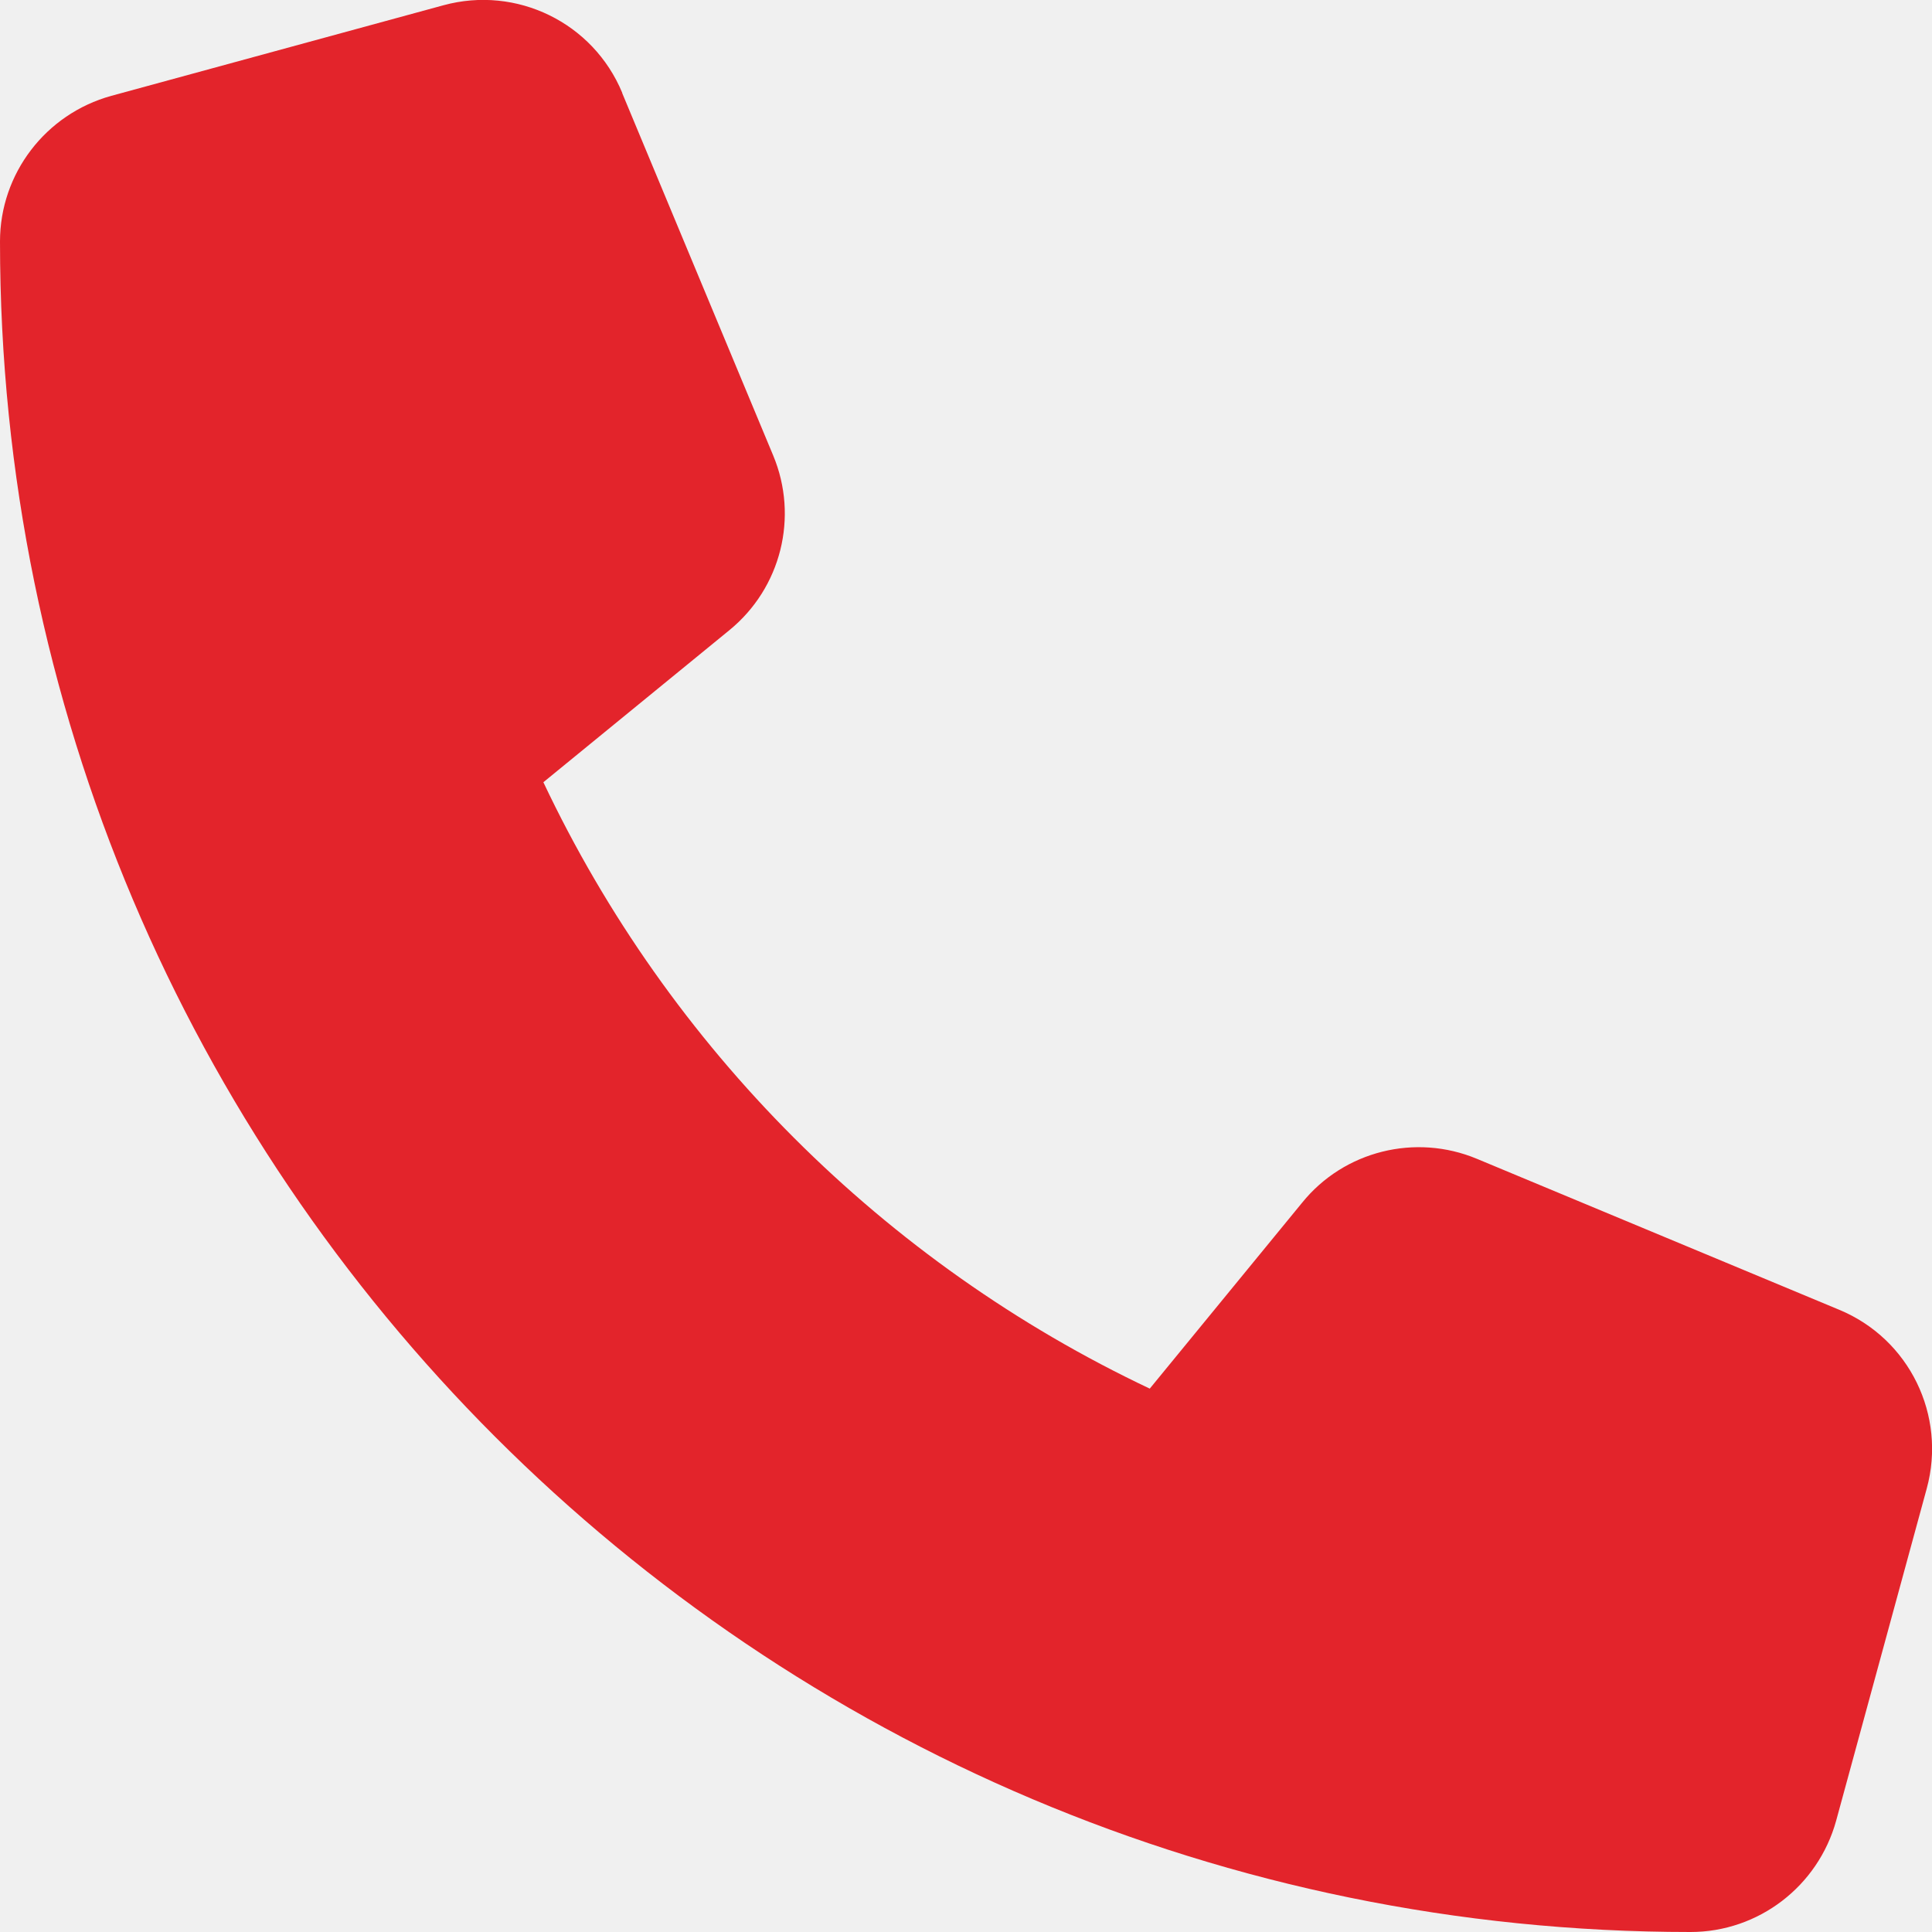
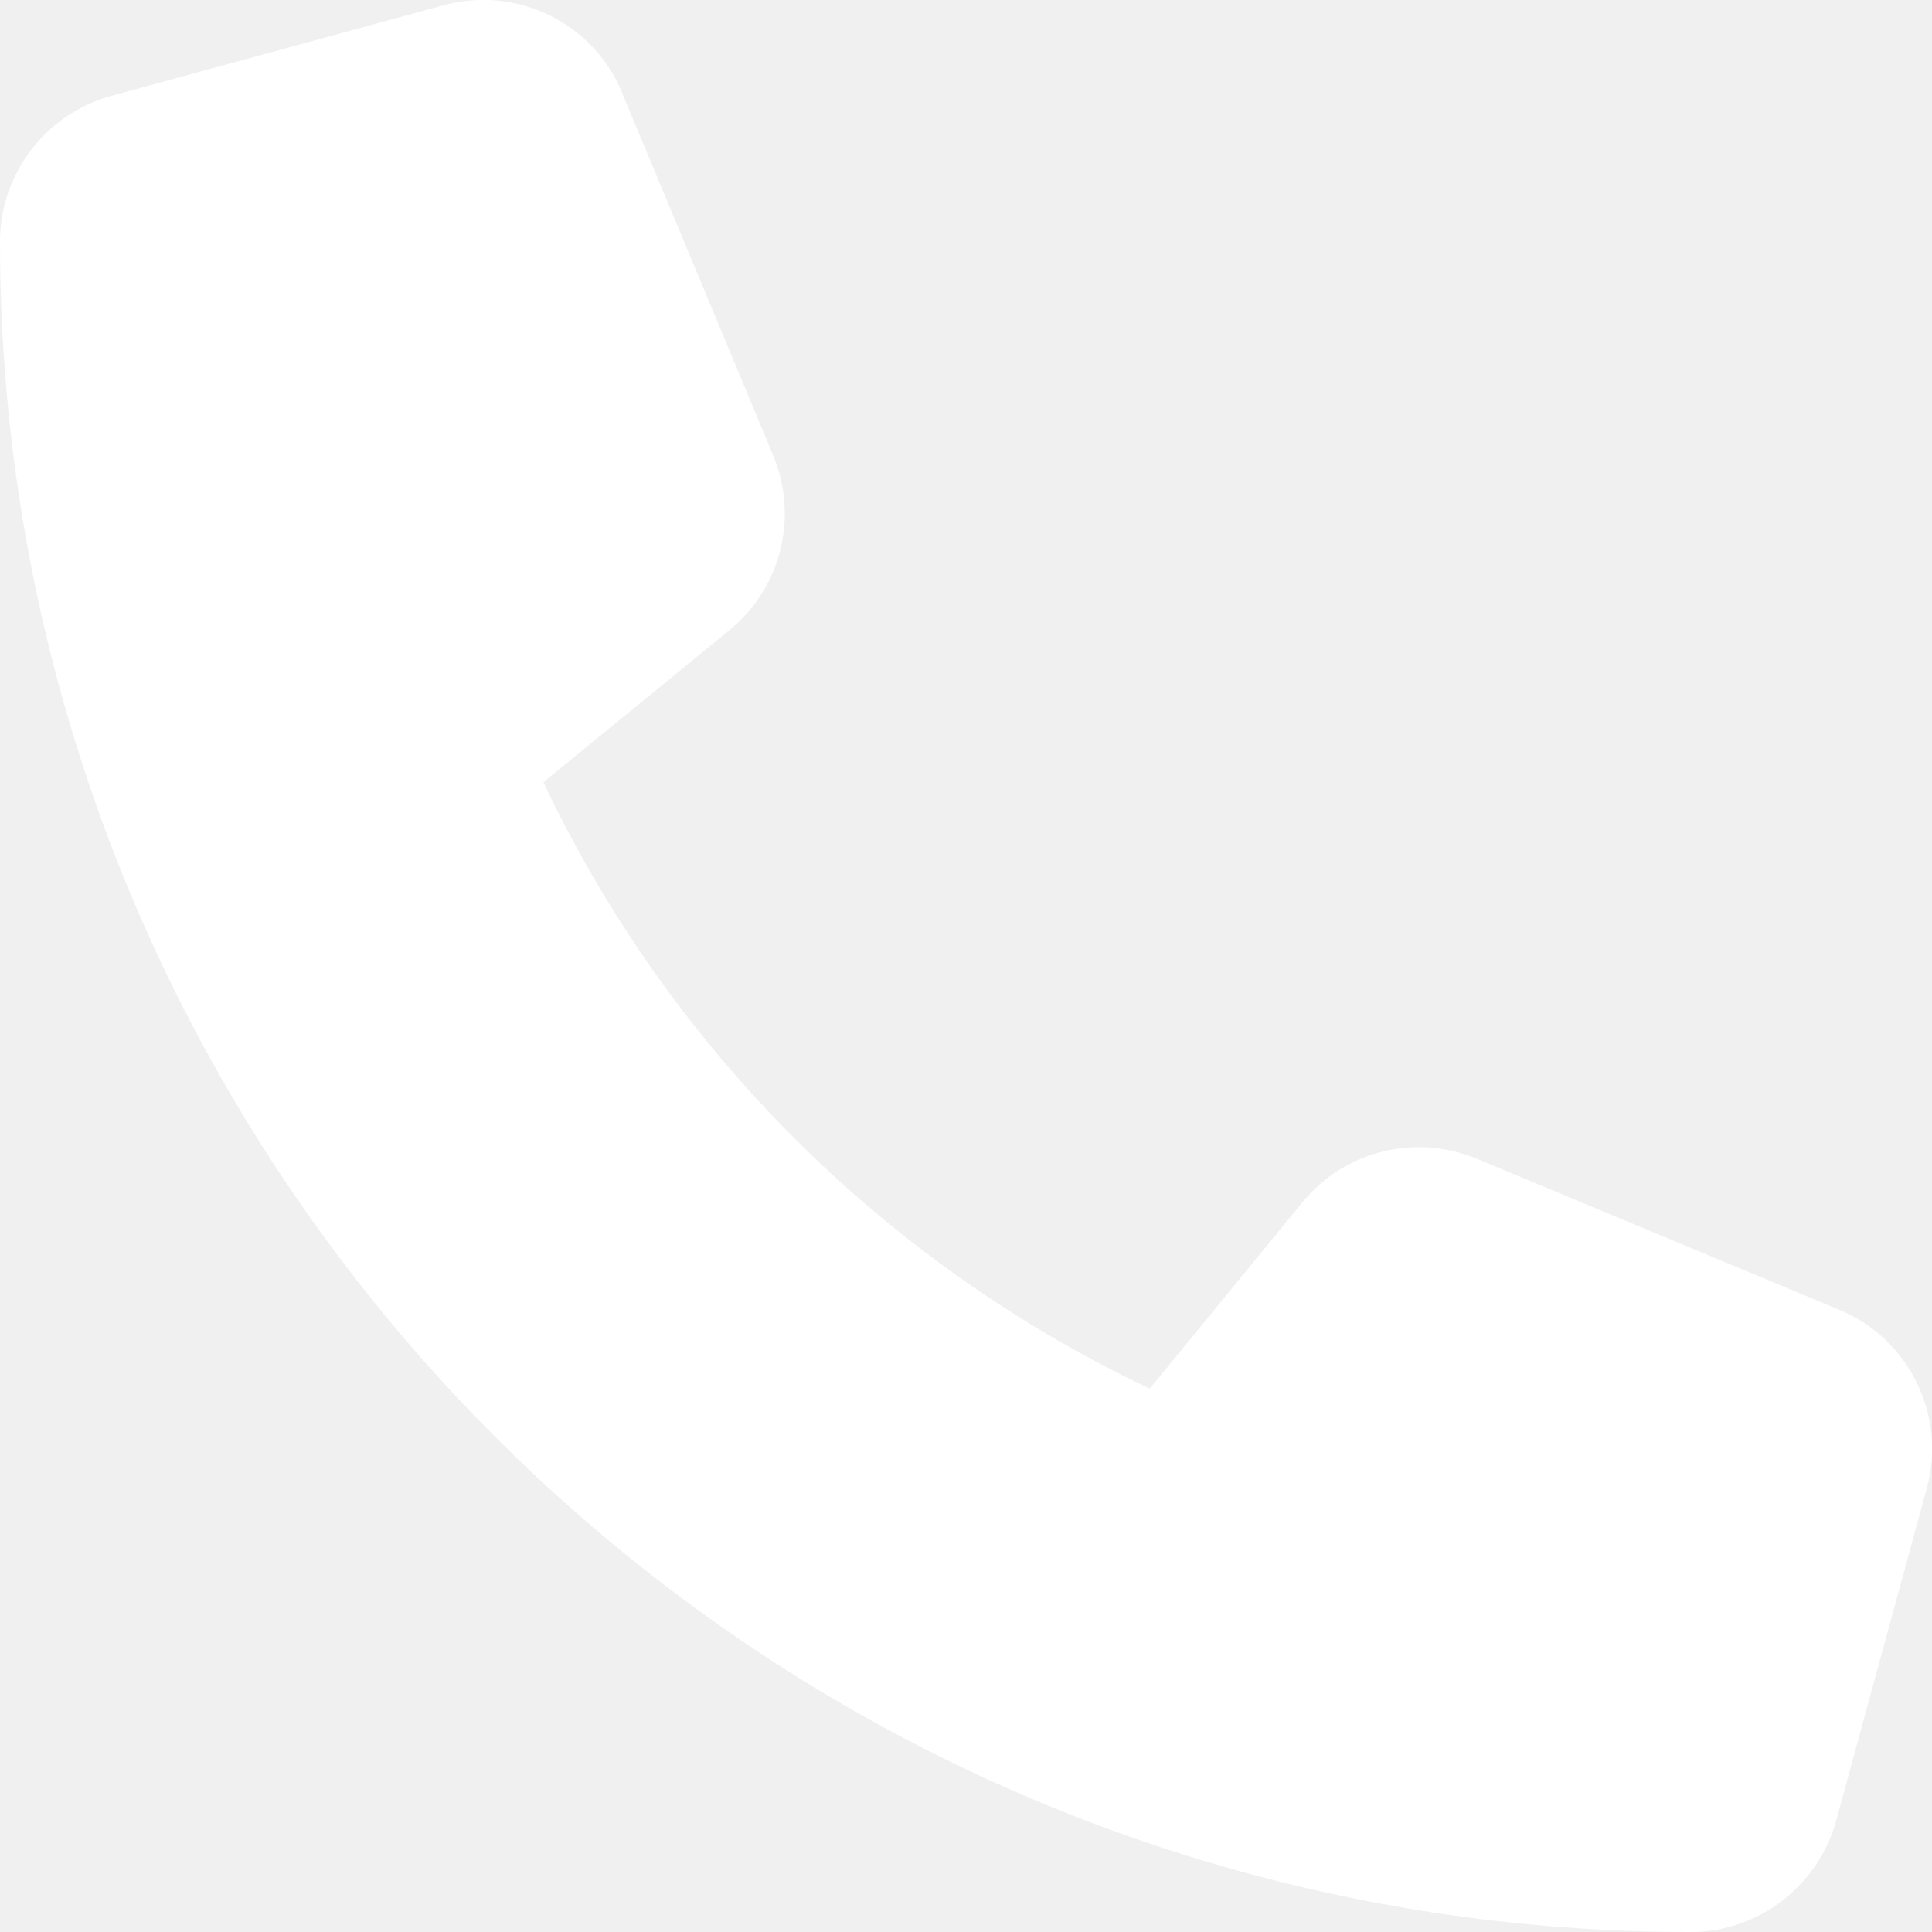
<svg xmlns="http://www.w3.org/2000/svg" viewBox="0 0 512 512">
-   <path fill="#e3242b" d="M164.9 24.6c-7.7-18.6-28-28.5-47.4-23.2l-88 24C12.1 30.2 0 46 0 64C0 311.4 200.6 512 448 512c18 0 33.8-12.1 38.6-29.5l24-88c5.3-19.4-4.6-39.7-23.2-47.4l-96-40c-16.3-6.8-35.2-2.1-46.3 11.6L304.7 368C234.3 334.7 177.3 277.7 144 207.3L193.3 167c13.7-11.2 18.4-30 11.6-46.3l-40-96z" />
+   <path fill="#FFF" d="M164.9 24.6c-7.7-18.6-28-28.5-47.4-23.2l-88 24C12.1 30.2 0 46 0 64C0 311.4 200.6 512 448 512c18 0 33.8-12.1 38.6-29.5l24-88c5.3-19.4-4.6-39.7-23.2-47.4l-96-40c-16.3-6.8-35.2-2.1-46.3 11.6L304.7 368C234.3 334.7 177.3 277.7 144 207.3L193.3 167c13.7-11.2 18.4-30 11.6-46.3l-40-96z" />
</svg>
